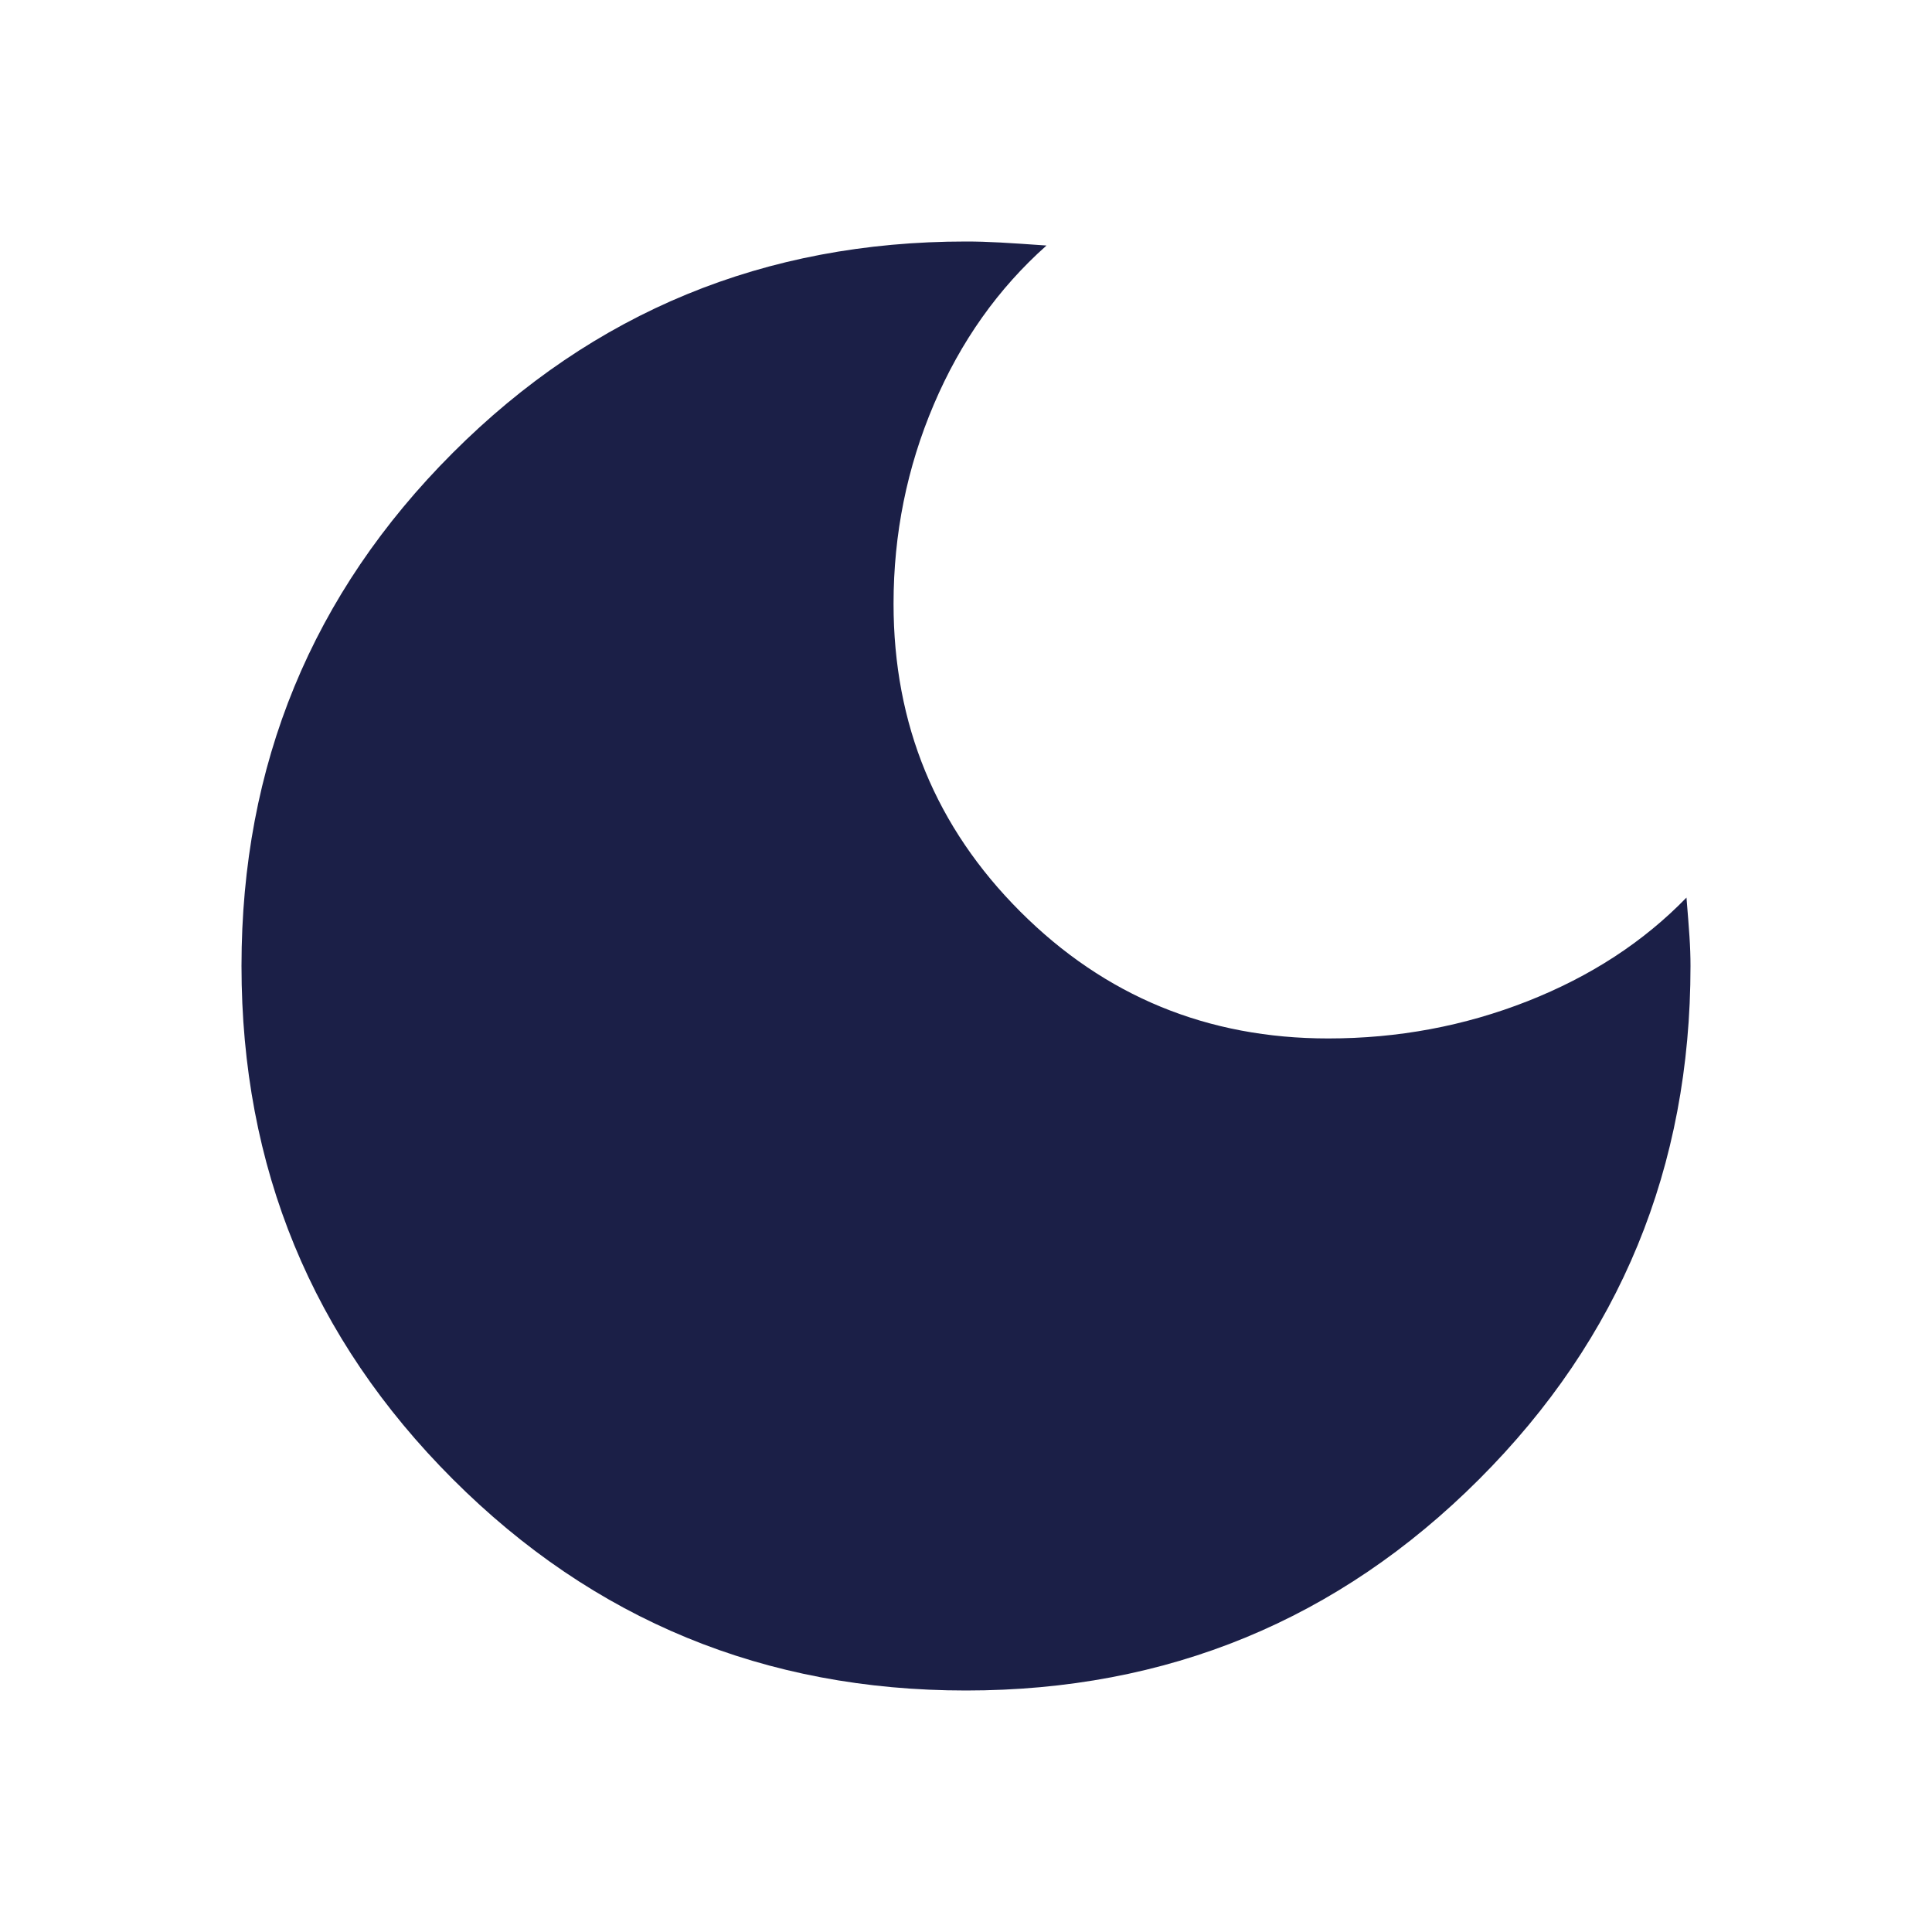
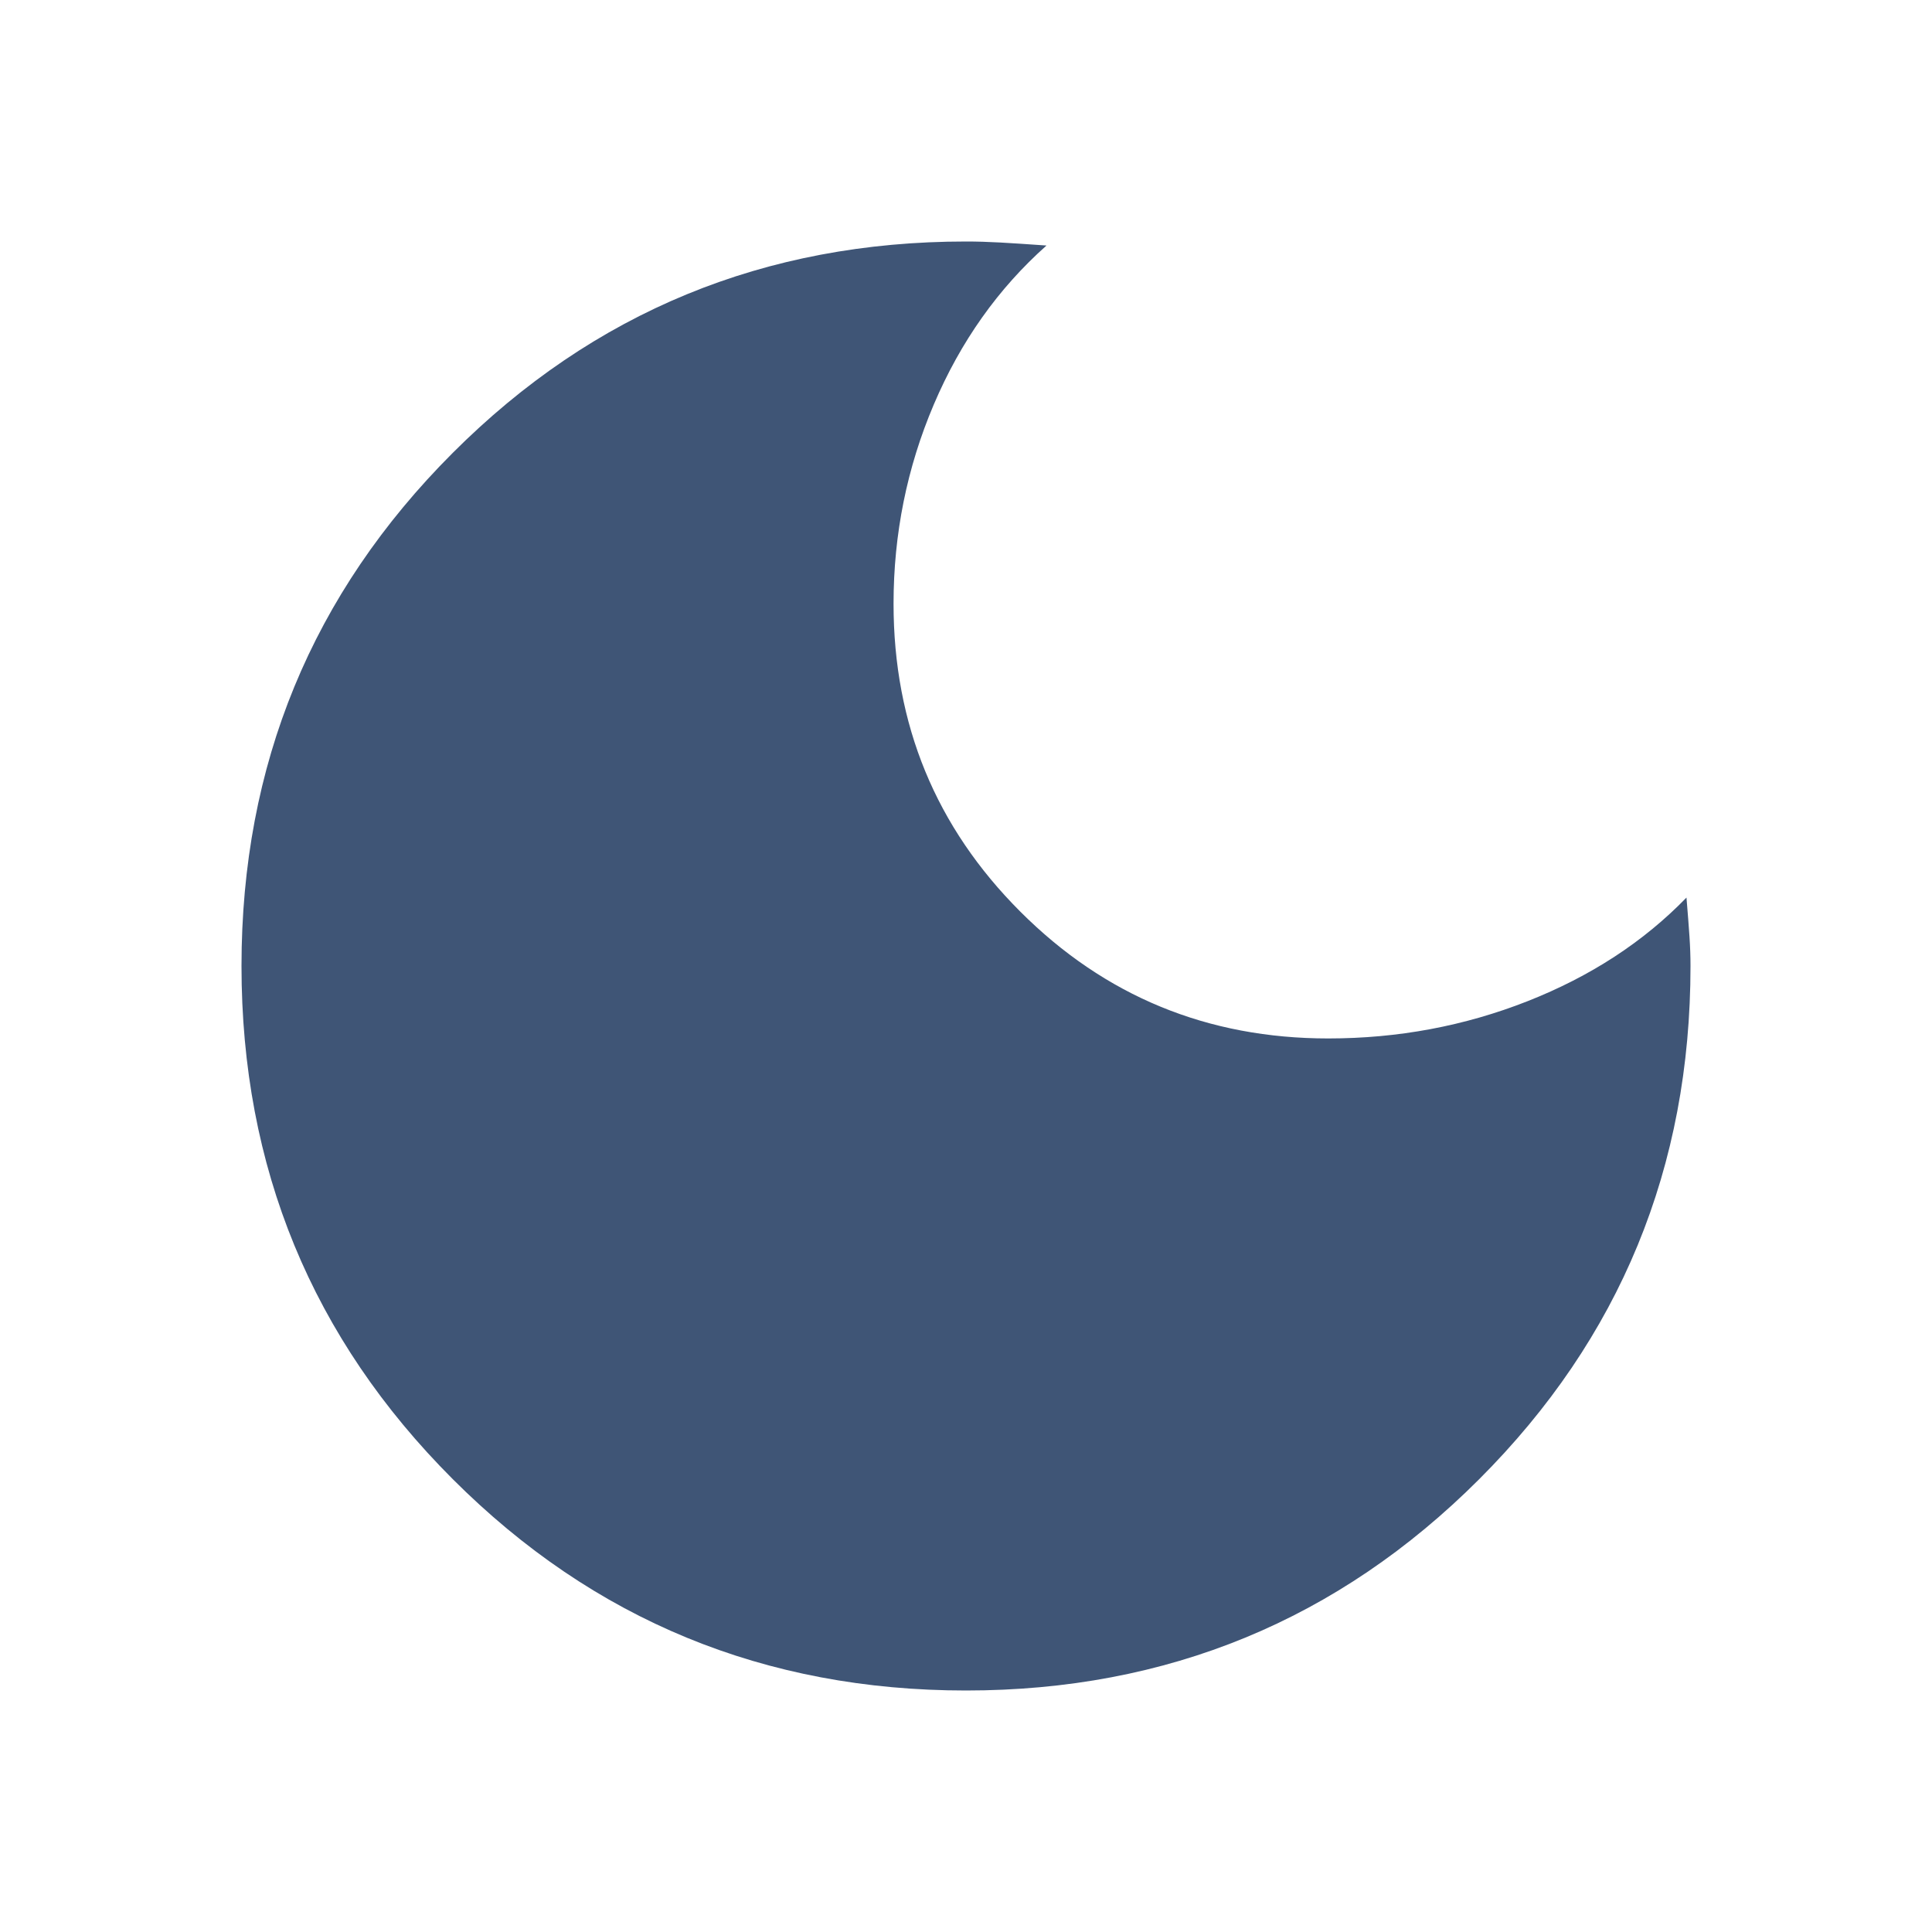
- <svg xmlns="http://www.w3.org/2000/svg" height="24px" viewBox="0 -960 960 960" width="24px" fill="#1B1F47">
+ <svg xmlns="http://www.w3.org/2000/svg" height="24px" viewBox="0 -960 960 960" width="24px" fill="#3F5576">
  <path d="M480-120q-150 0-255-105T120-480q0-150 105-255t255-105q8 0 17 .5t23 1.5q-36 32-56 79t-20 99q0 90 63 153t153 63q52 0 99-18.5t79-51.5q1 12 1.5 19.5t.5 14.5q0 150-105 255T480-120Z" />
</svg>
